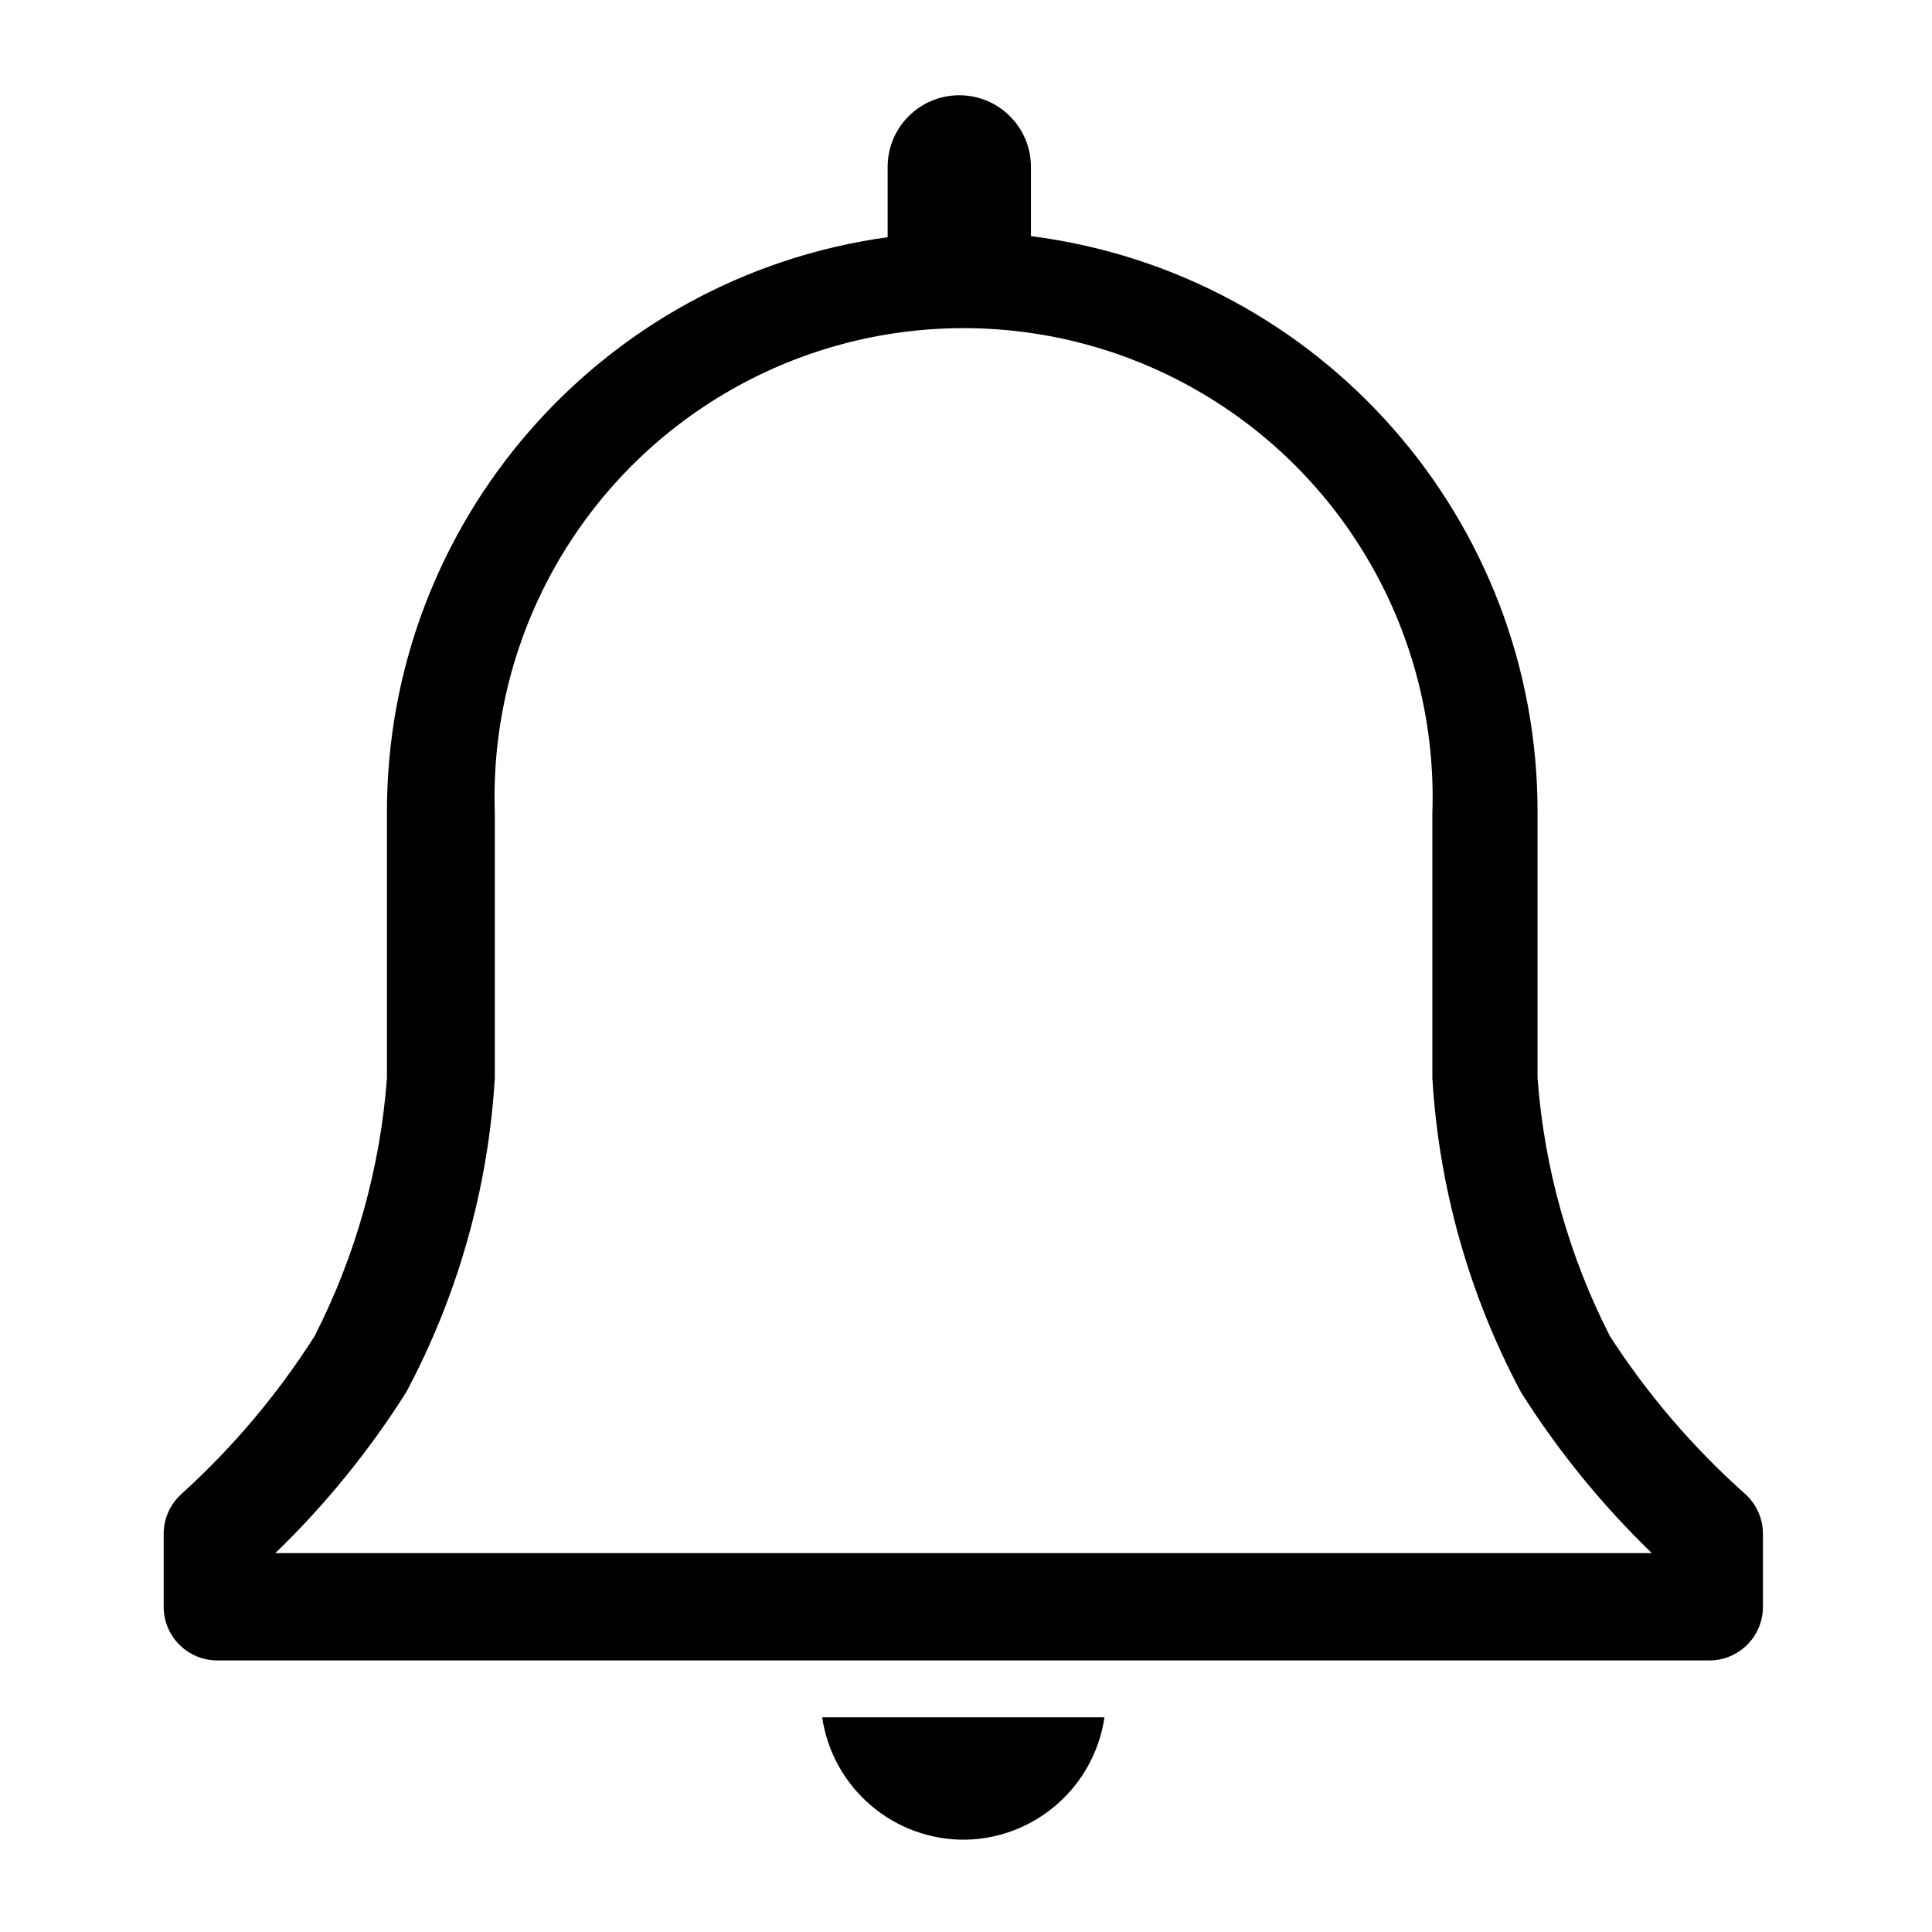
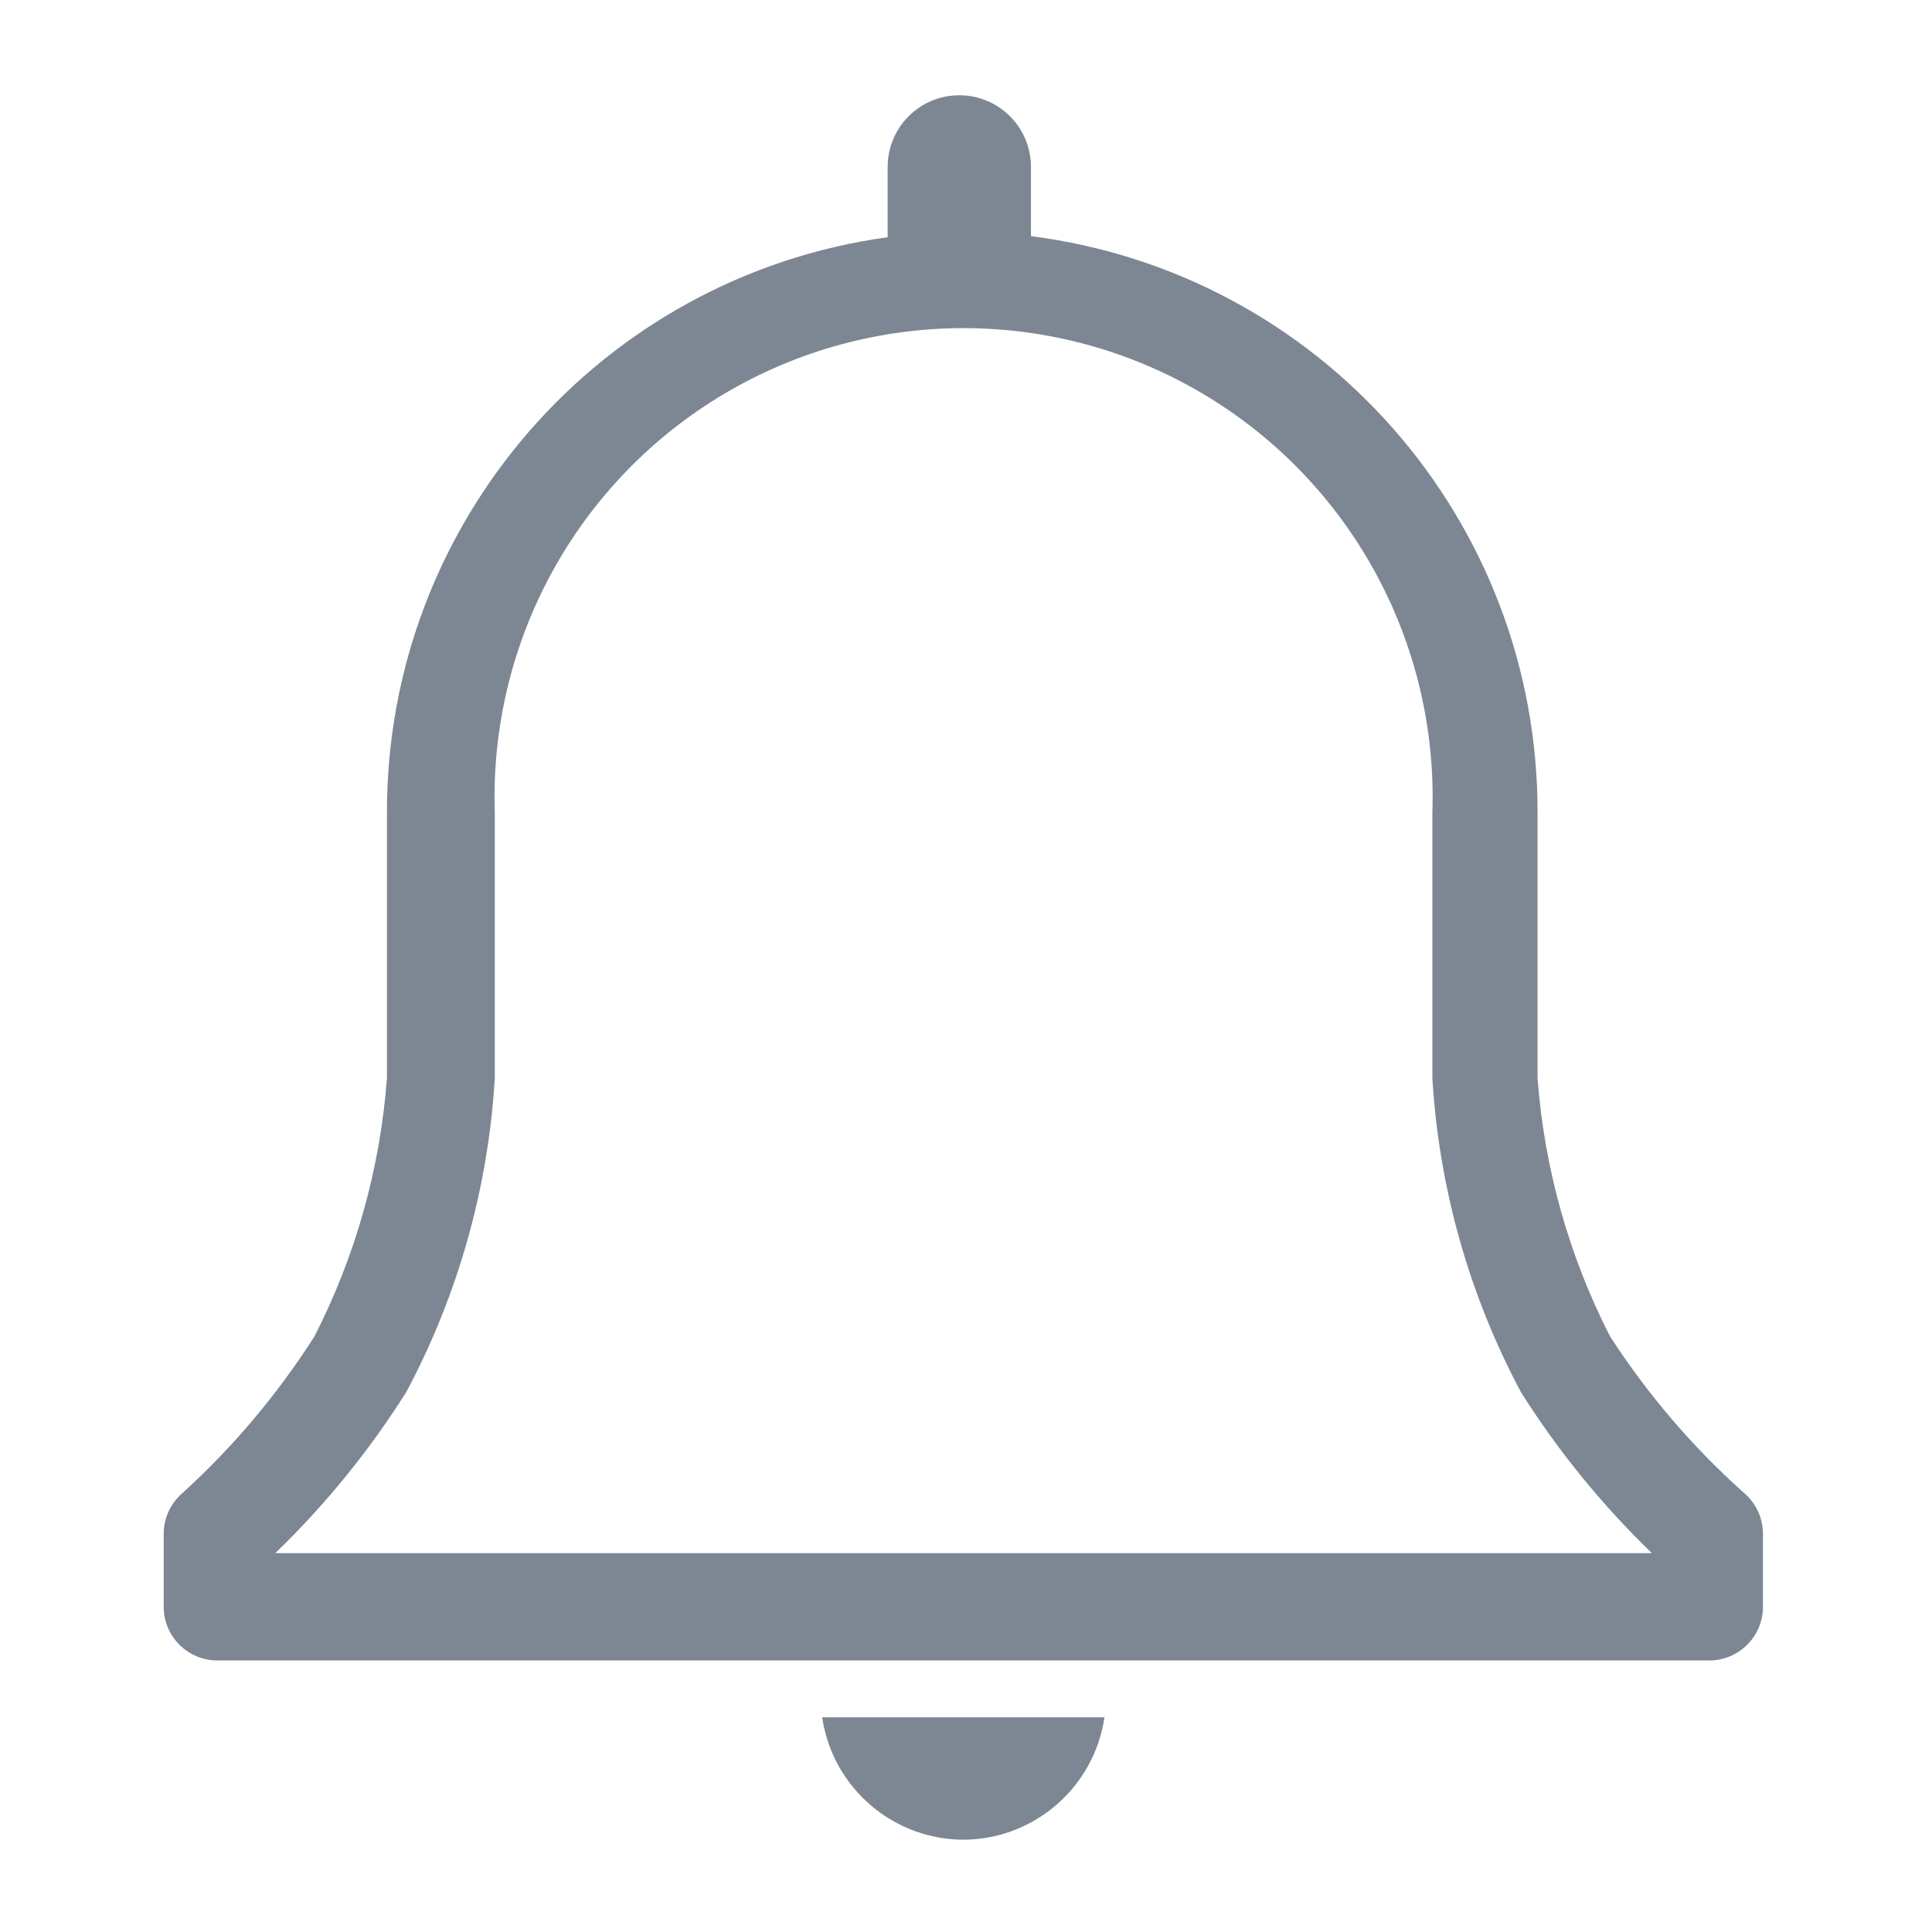
- <svg xmlns="http://www.w3.org/2000/svg" fill="#000000" width="800px" height="800px" viewBox="0 0 36 36" version="1.1" preserveAspectRatio="xMidYMid meet">
+ <svg xmlns="http://www.w3.org/2000/svg" fill="#7D8793" width="800px" height="800px" viewBox="0 0 36 36" version="1.1" preserveAspectRatio="xMidYMid meet">
  <g id="SVGRepo_bgCarrier" stroke-width="0" />
  <g id="SVGRepo_tracerCarrier" stroke-linecap="round" stroke-linejoin="round" />
  <g id="SVGRepo_iconCarrier">
    <path class="clr-i-outline clr-i-outline-path-1" d="M32.51,27.83A14.4,14.4,0,0,1,30,24.9a12.63,12.63,0,0,1-1.35-4.81V15.15A10.81,10.81,0,0,0,19.21,4.4V3.11a1.33,1.33,0,1,0-2.67,0V4.42A10.81,10.81,0,0,0,7.21,15.15v4.94A12.63,12.63,0,0,1,5.86,24.9a14.4,14.4,0,0,1-2.47,2.93,1,1,0,0,0-.34.75v1.36a1,1,0,0,0,1,1h27.8a1,1,0,0,0,1-1V28.58A1,1,0,0,0,32.51,27.83ZM5.13,28.94a16.17,16.17,0,0,0,2.44-3,14.24,14.24,0,0,0,1.65-5.85V15.15a8.74,8.74,0,1,1,17.47,0v4.94a14.24,14.24,0,0,0,1.65,5.85,16.17,16.17,0,0,0,2.44,3Z" />
    <path class="clr-i-outline clr-i-outline-path-2" d="M18,34.28A2.67,2.67,0,0,0,20.58,32H15.32A2.67,2.67,0,0,0,18,34.28Z" />
    <rect x="0" y="0" width="36" height="36" fill-opacity="0" />
  </g>
</svg>
